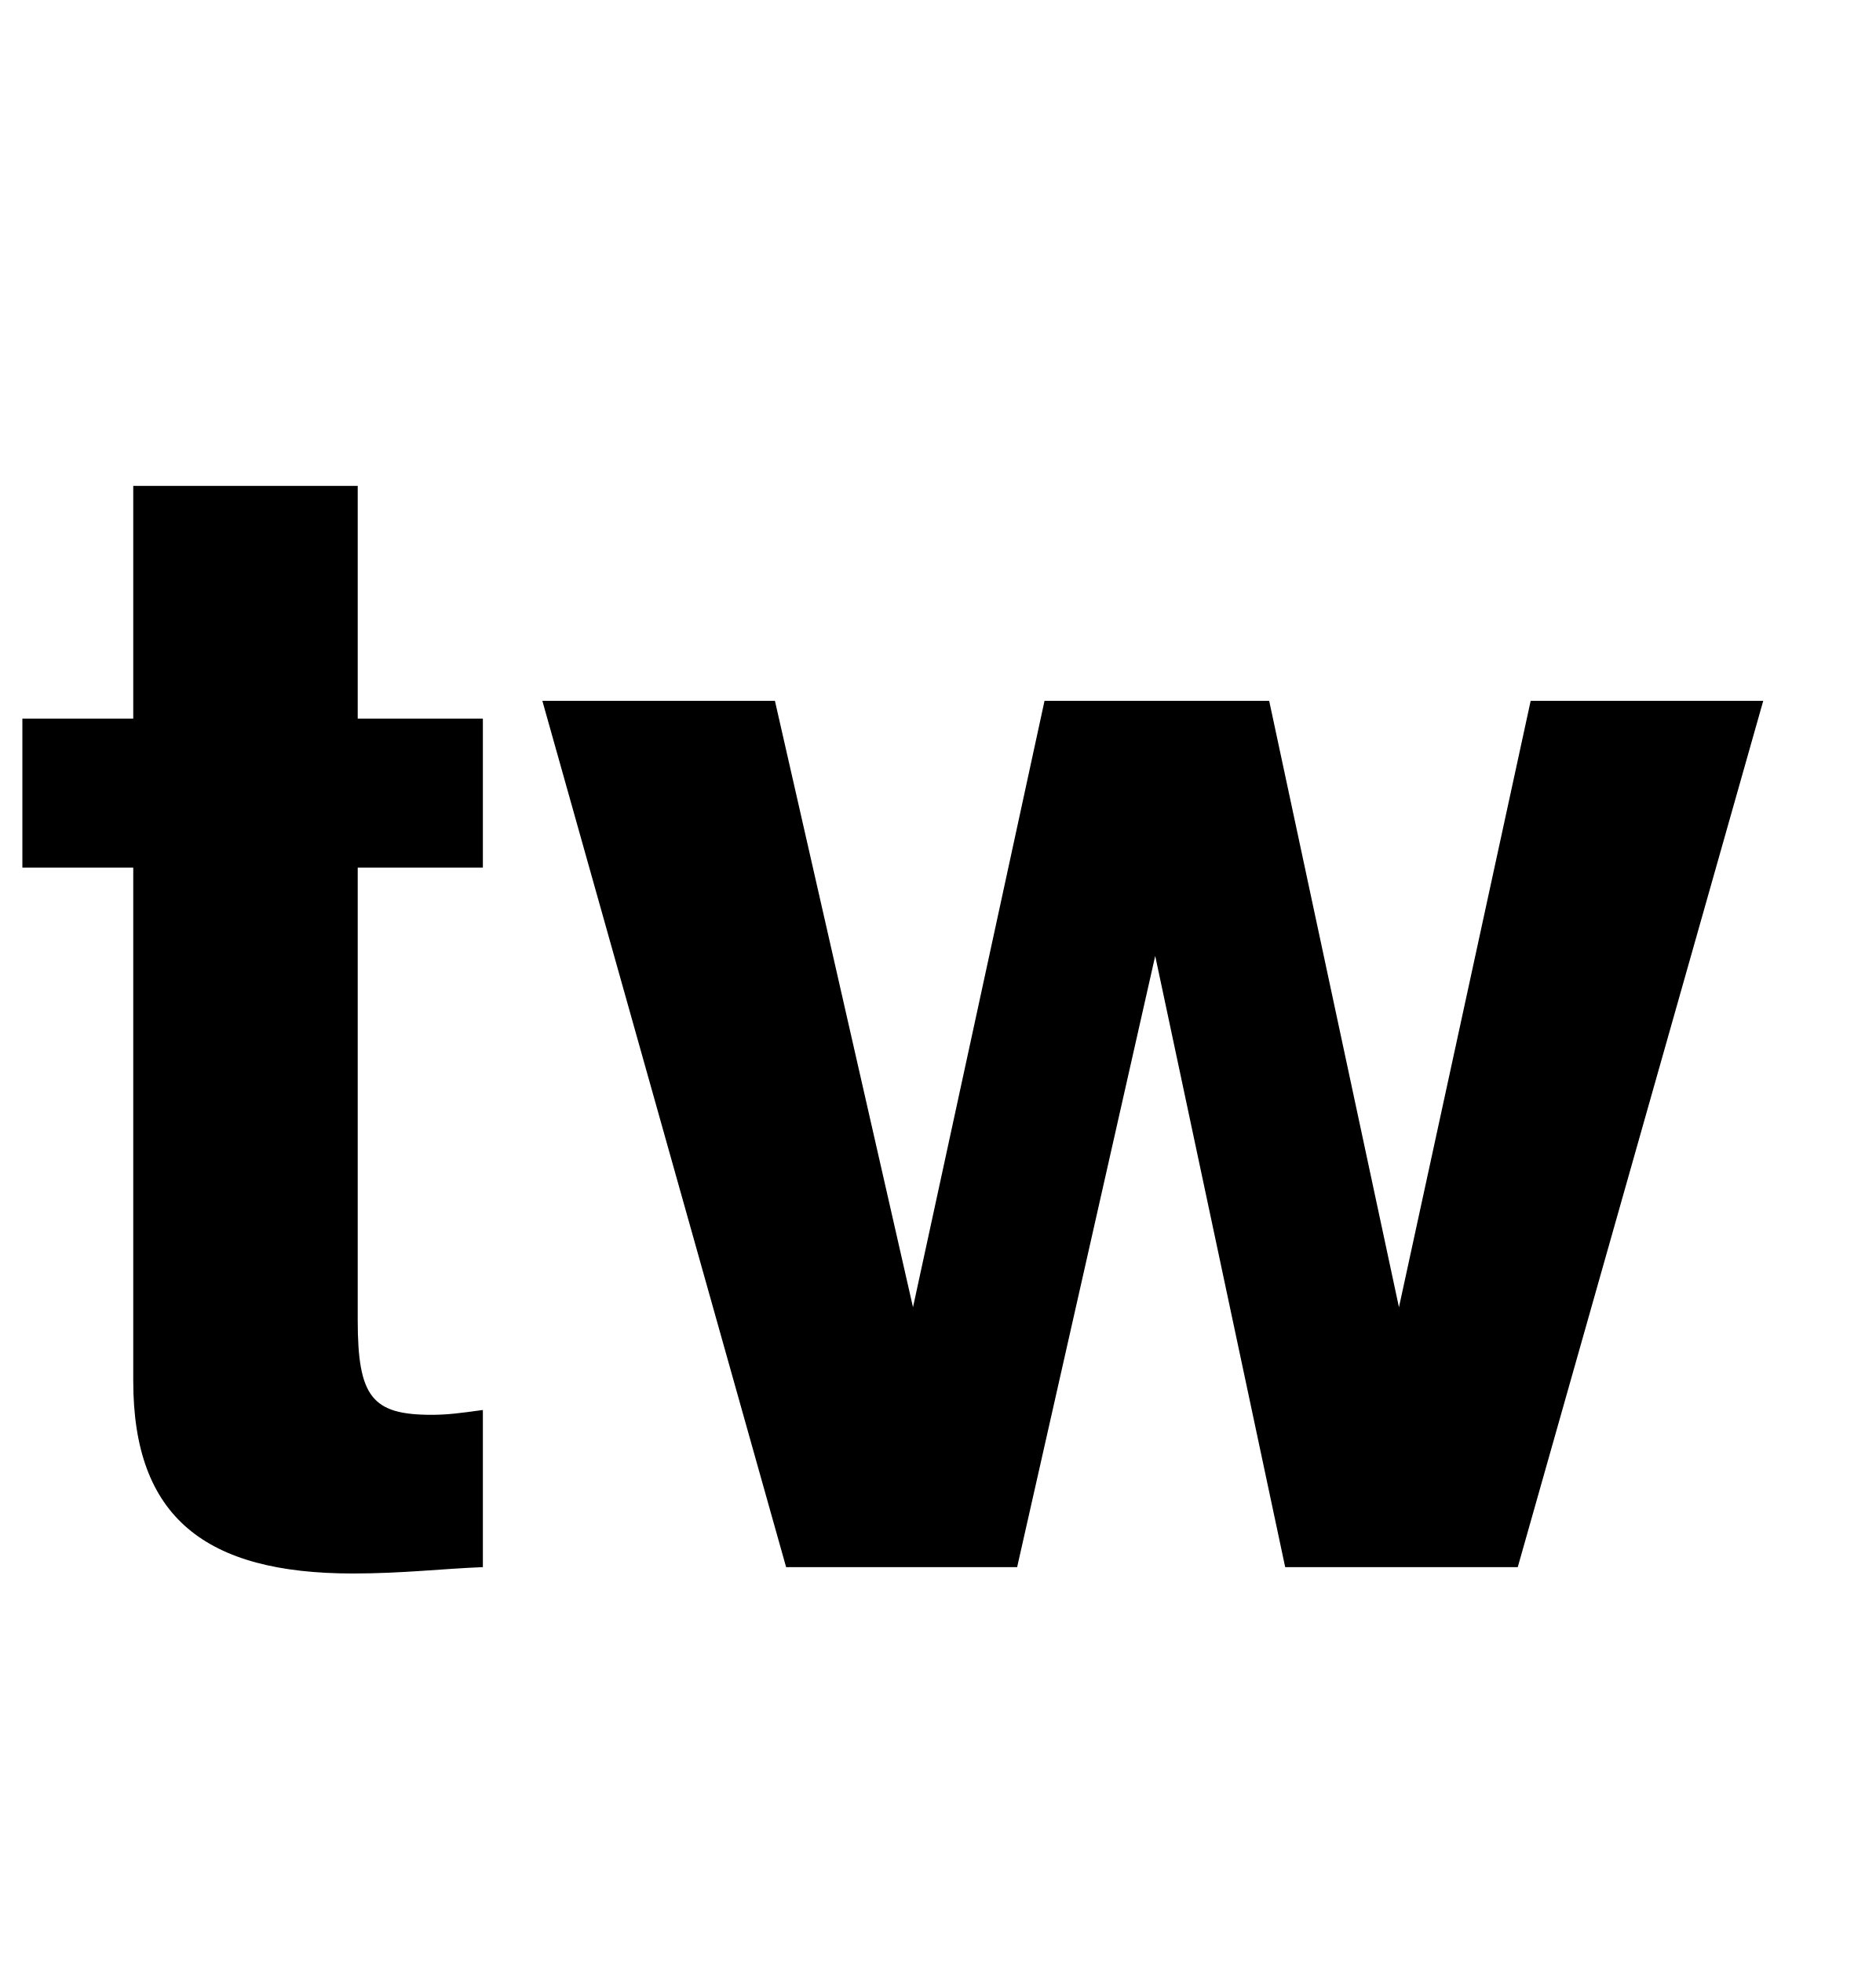
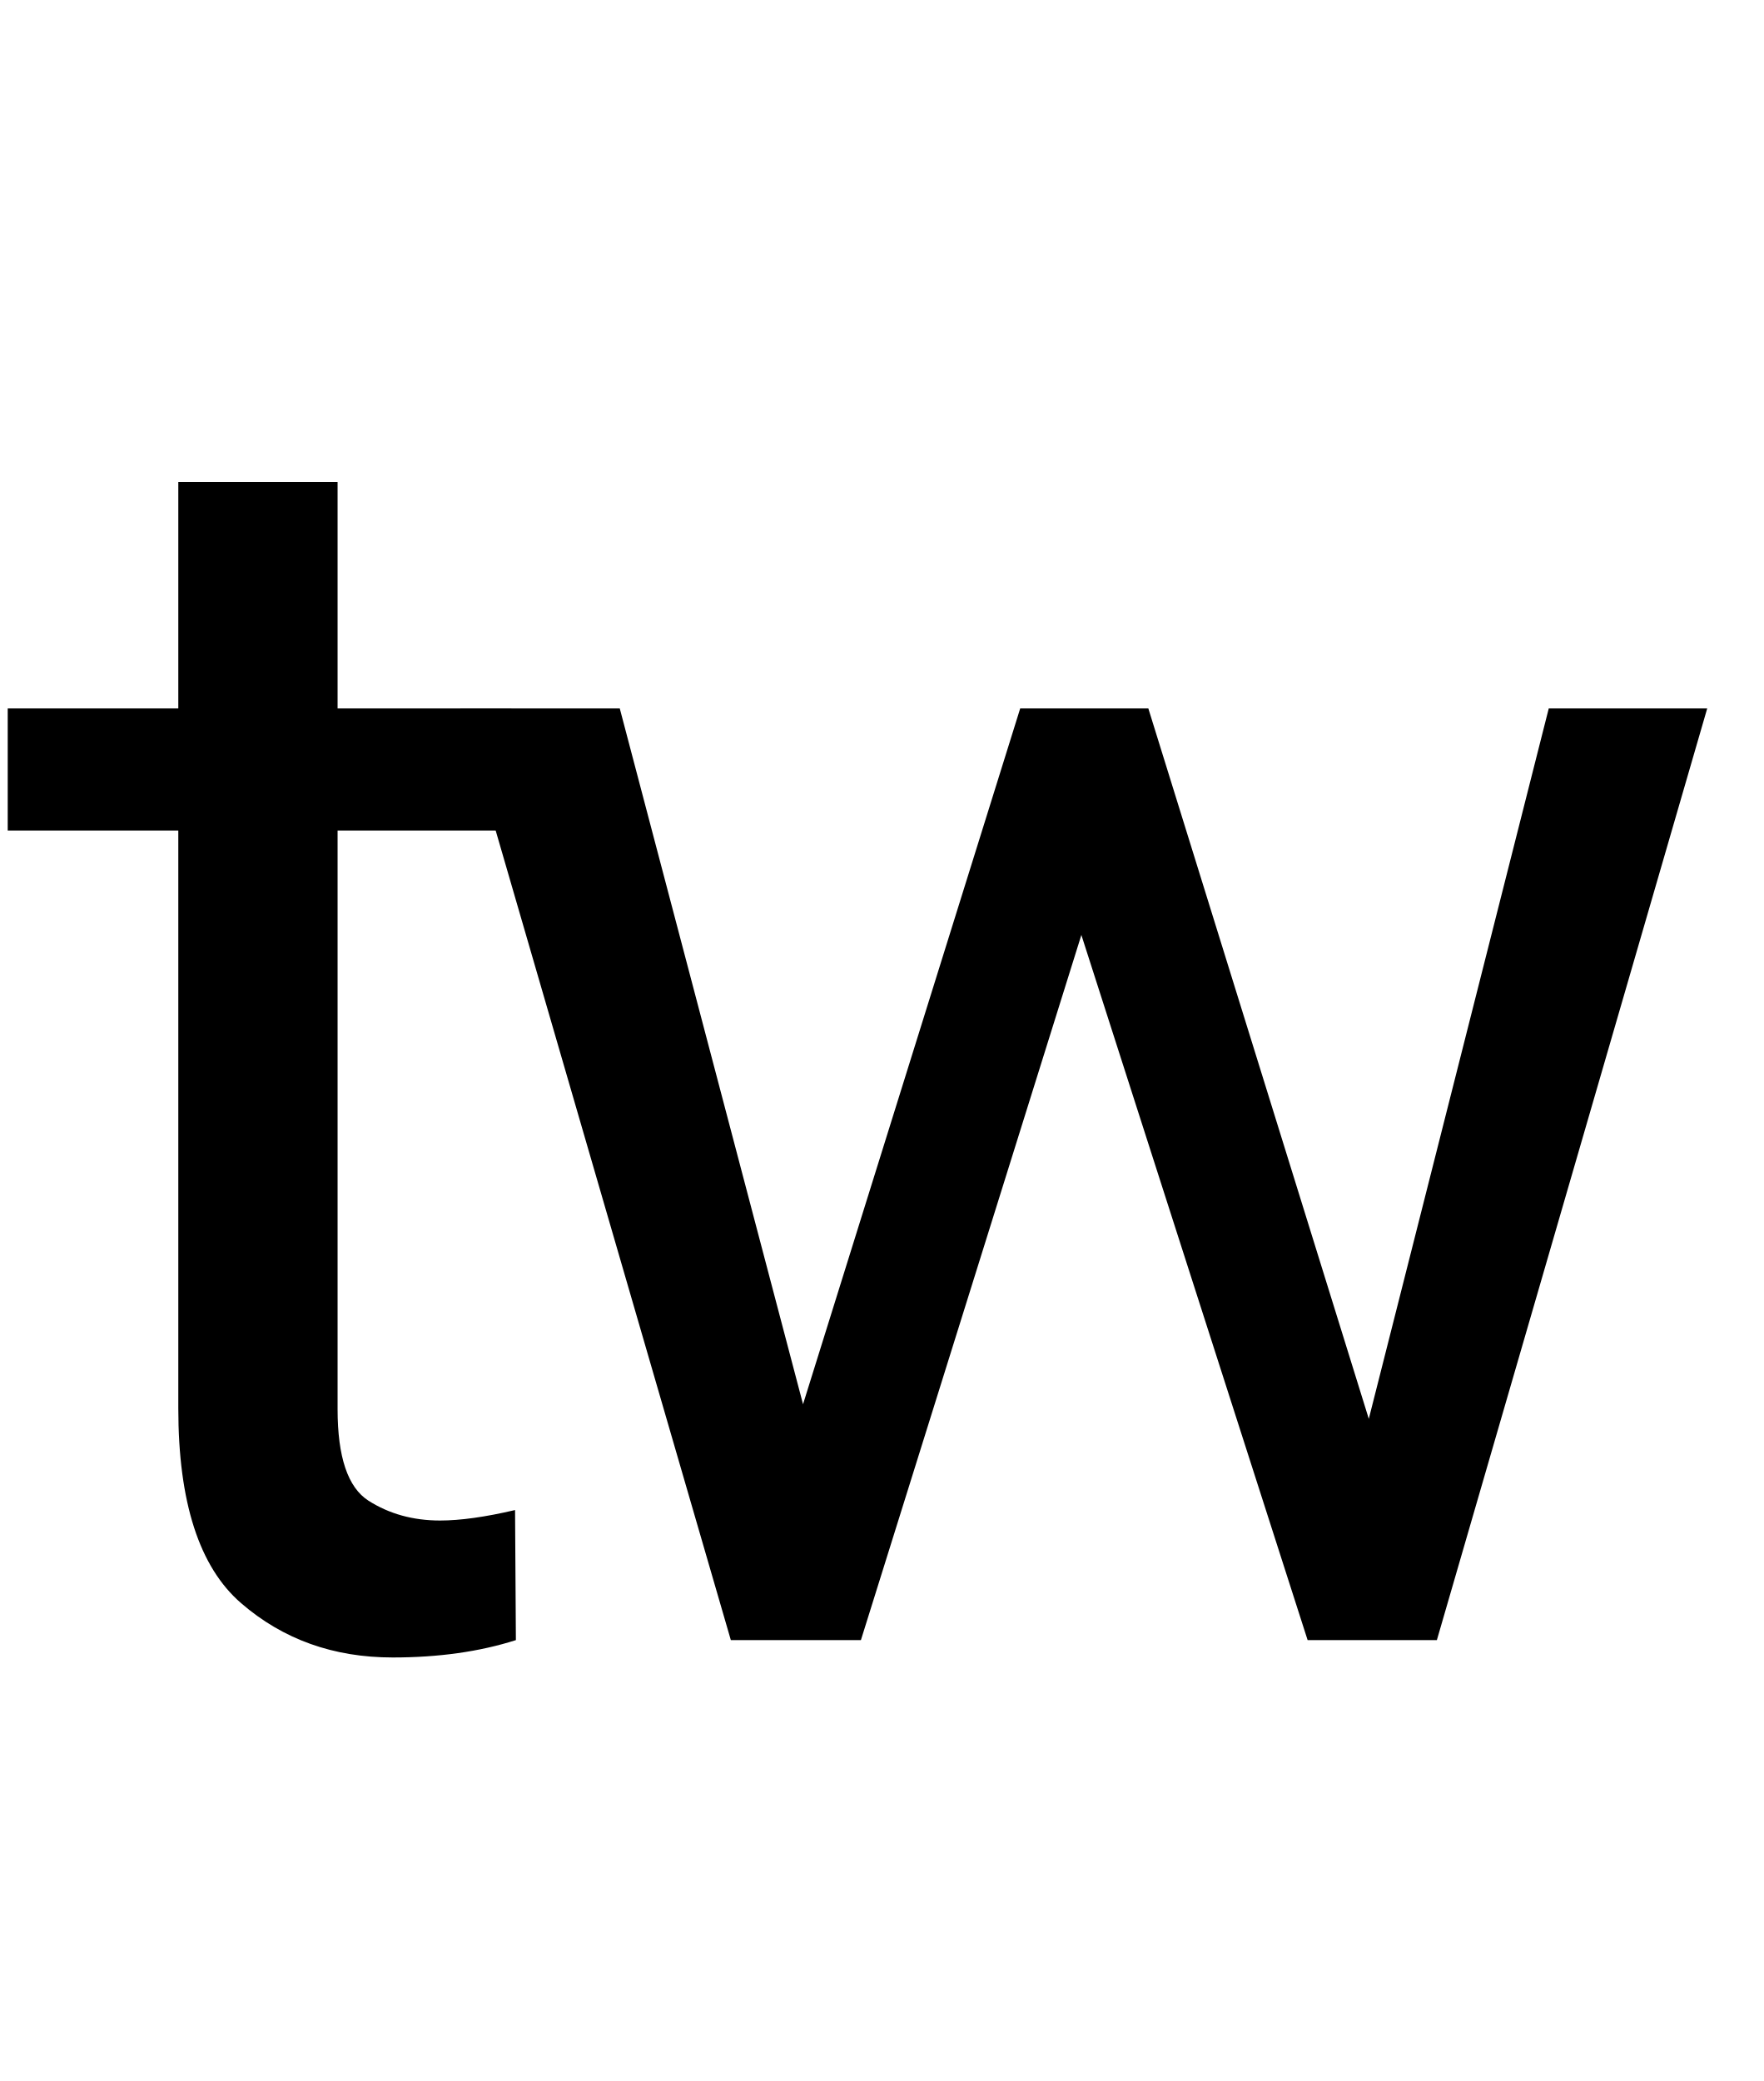
- <svg xmlns="http://www.w3.org/2000/svg" width="152px" height="159px" viewBox="0 0 152 159" version="1.1">
+ <svg xmlns="http://www.w3.org/2000/svg" width="100px" height="118px" viewBox="0 0 100 118" version="1.1">
  <g id="Page-1" stroke="none" stroke-width="1" fill="none" fill-rule="evenodd">
-     <text id="tw" font-family="Helvetica Neue" font-size="130" font-weight="bold" fill="#000000">
-       <tspan x="0" y="127">tw</tspan>
+     <text id="t" font-family="Roboto" font-size="100" font-weight="normal" fill="#000000">
+       <tspan x="0" y="93">t</tspan>
+     </text>
+     <text id="w" font-family="Roboto" font-size="100" font-weight="normal" fill="#000000">
+       <tspan x="24" y="93">w</tspan>
    </text>
  </g>
</svg>
